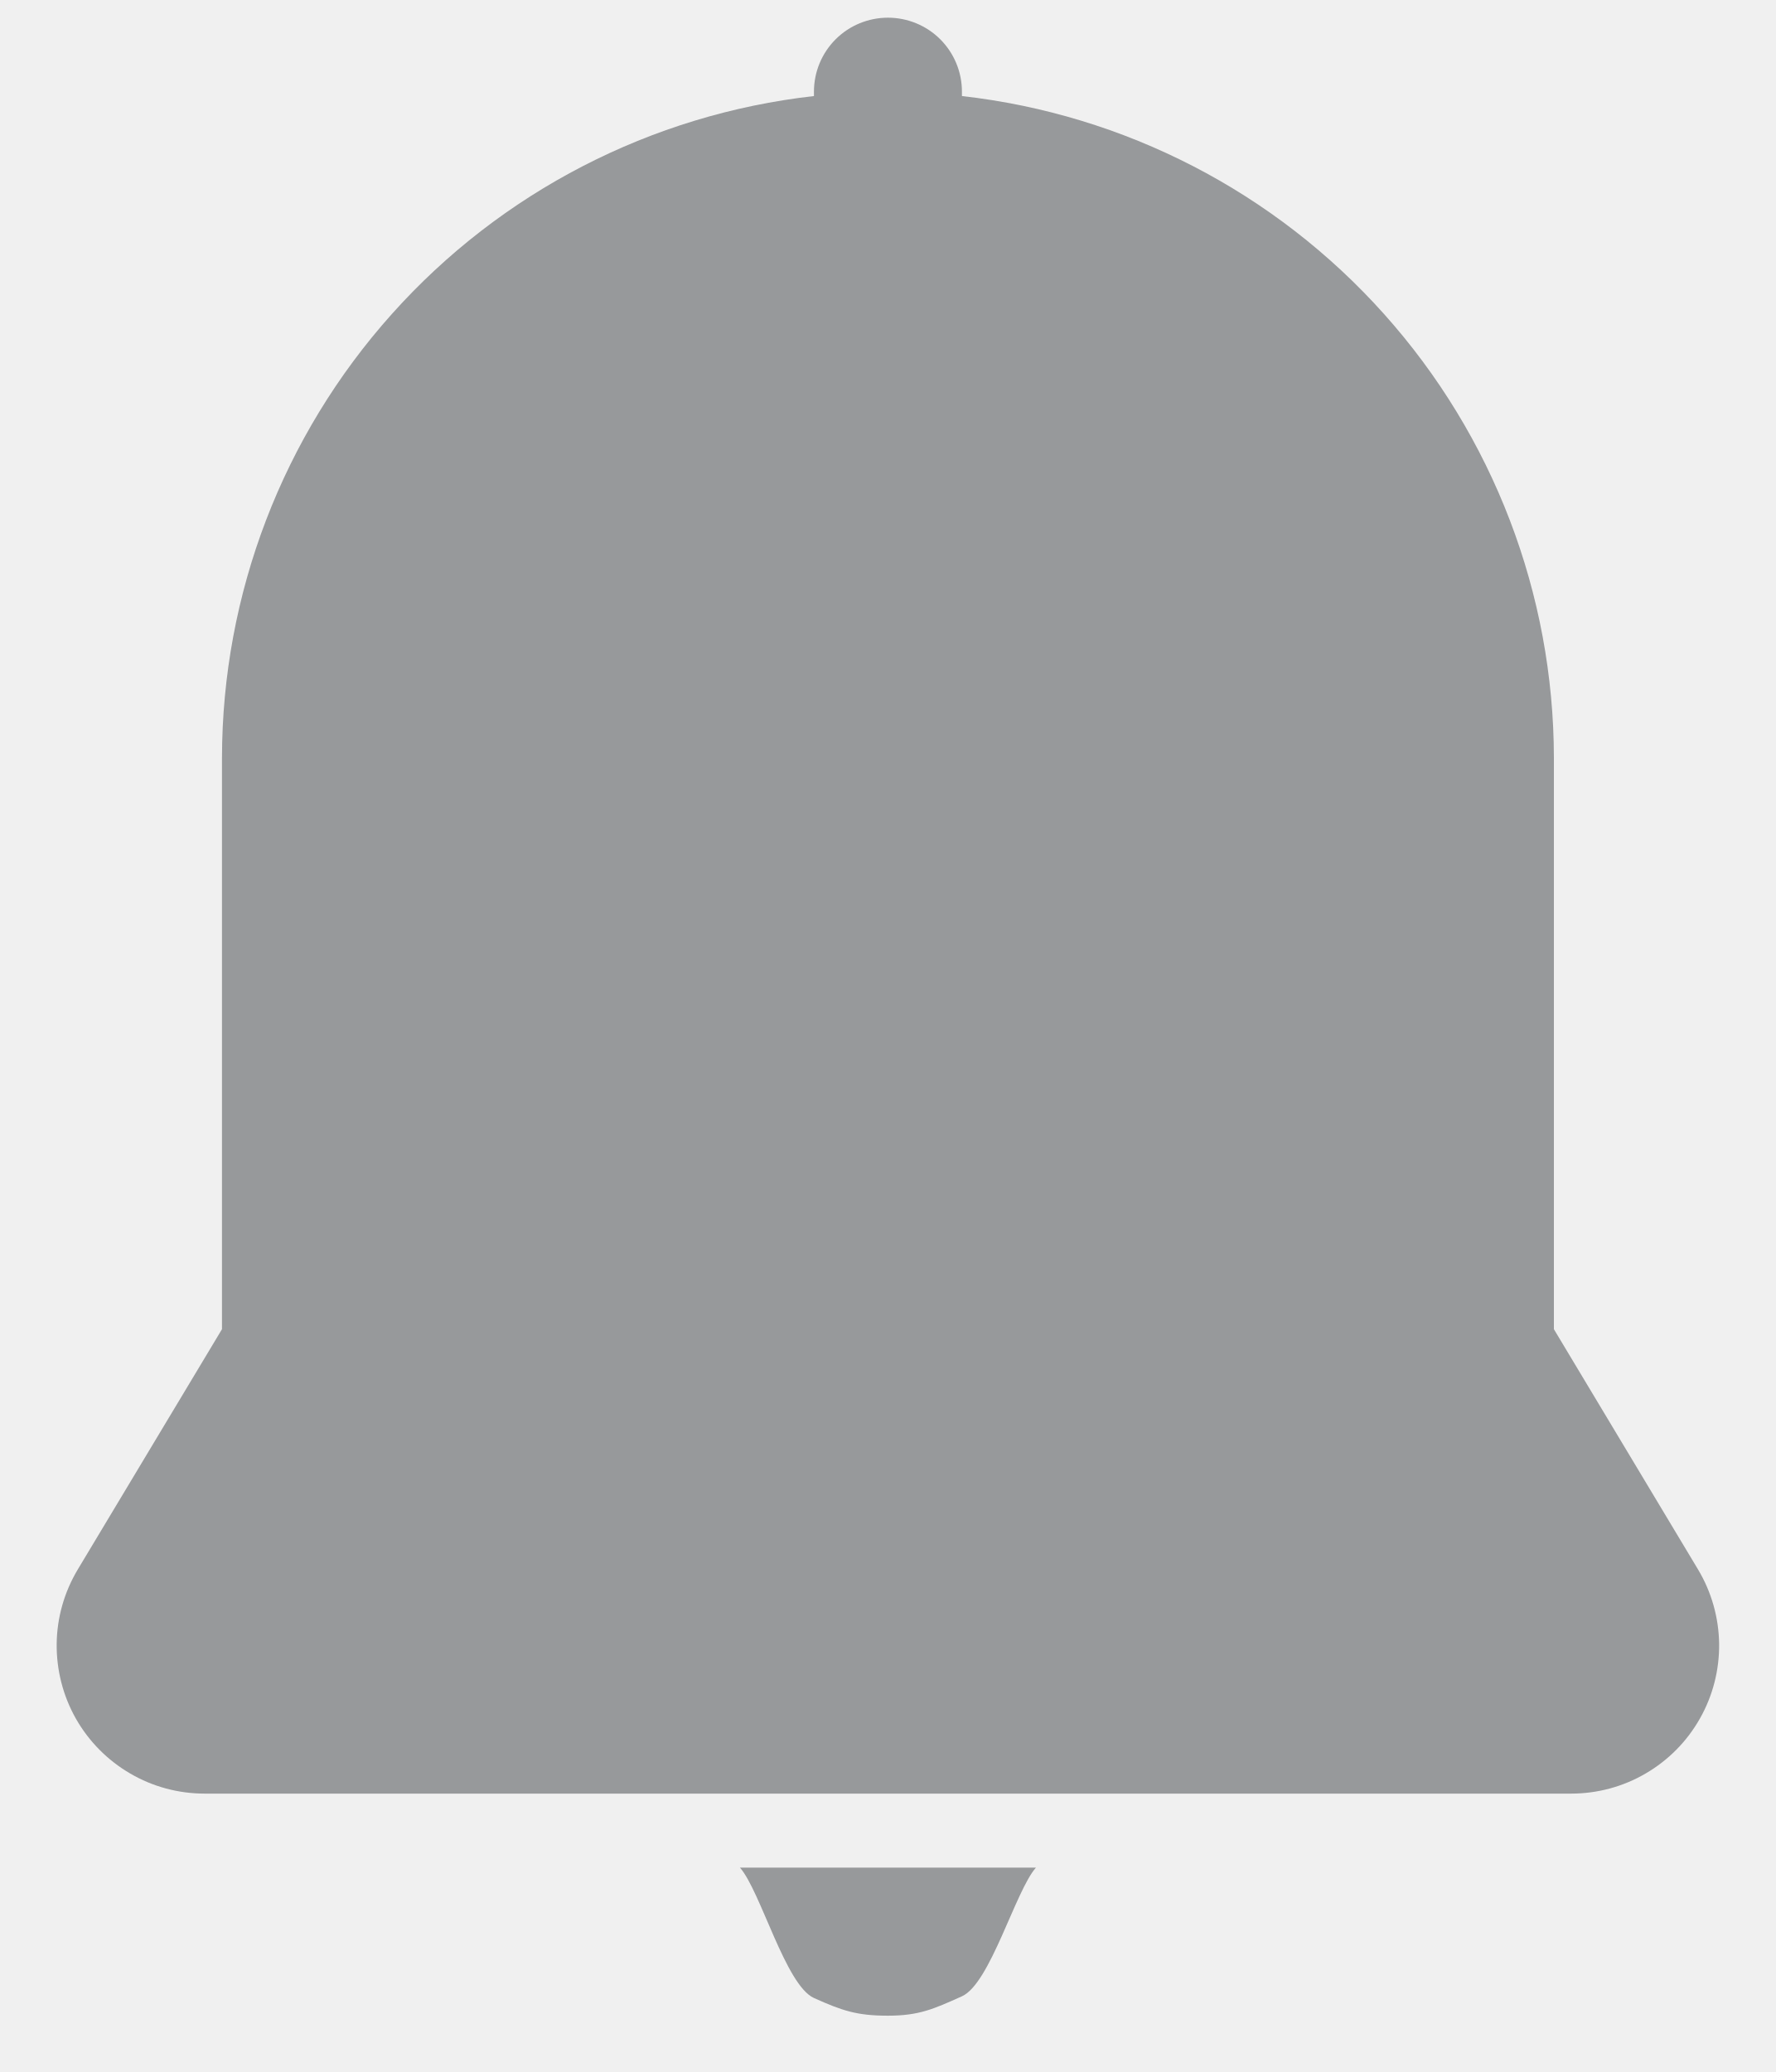
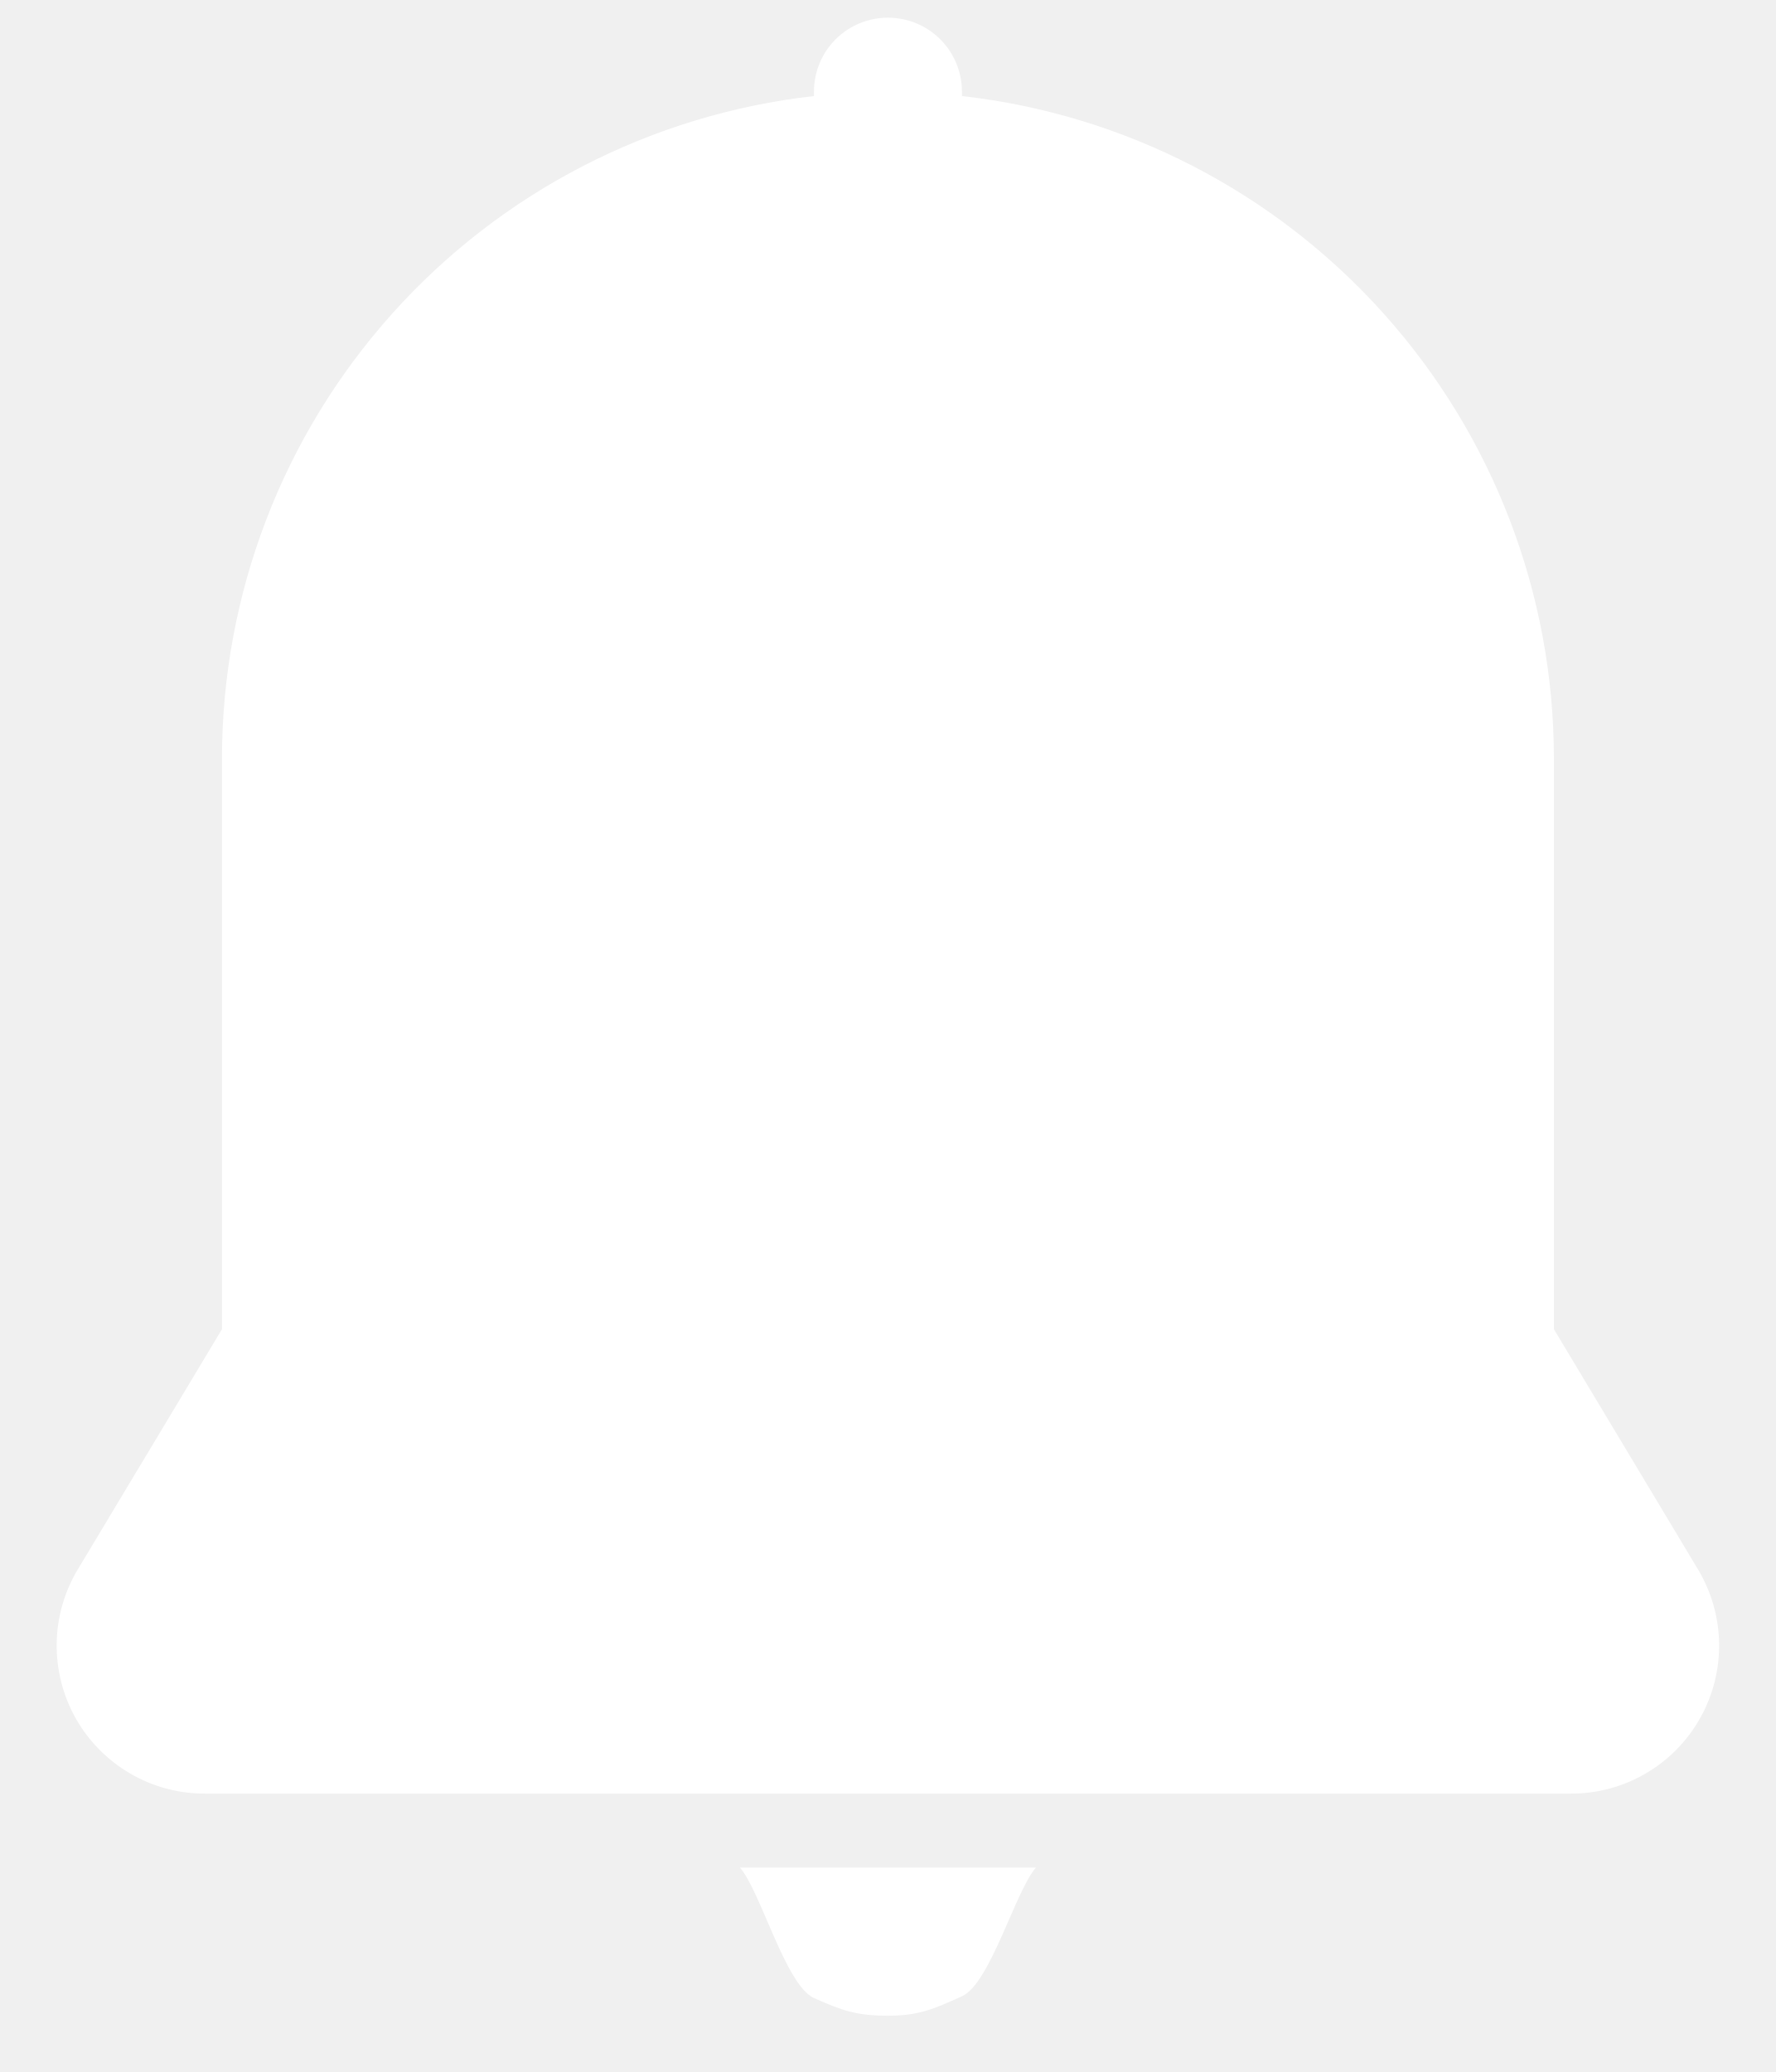
<svg xmlns="http://www.w3.org/2000/svg" width="24" height="28" viewBox="0 0 24 28" fill="none">
-   <path d="M10 25.238H14C13.722 25.553 13.383 26.805 13 26.977C12.617 27.149 12.42 27.239 12 27.239C11.58 27.239 11.383 27.172 11 27C10.617 26.828 10.278 25.553 10 25.238ZM22.948 21.209L21 17.962V10.239C20.997 8.026 20.18 5.892 18.704 4.243C17.229 2.594 15.199 1.546 13 1.298V1.239C13 0.973 12.895 0.719 12.707 0.531C12.52 0.344 12.265 0.239 12 0.239C11.735 0.239 11.48 0.344 11.293 0.531C11.105 0.719 11 0.973 11 1.239V1.298C8.801 1.546 6.771 2.594 5.296 4.243C3.82 5.892 3.003 8.026 3 10.239V17.962L1.051 21.209C0.869 21.513 0.77 21.859 0.766 22.213C0.762 22.567 0.851 22.916 1.025 23.224C1.2 23.532 1.453 23.788 1.759 23.966C2.064 24.145 2.412 24.238 2.766 24.238H21.233C21.587 24.238 21.934 24.145 22.24 23.966C22.546 23.788 22.799 23.532 22.973 23.224C23.148 22.916 23.237 22.567 23.233 22.213C23.228 21.859 23.13 21.513 22.948 21.209Z" fill="#97999B" />
+   <path d="M10 25.238H14C13.722 25.553 13.383 26.805 13 26.977C12.617 27.149 12.42 27.239 12 27.239C11.58 27.239 11.383 27.172 11 27C10.617 26.828 10.278 25.553 10 25.238ZM22.948 21.209L21 17.962V10.239C20.997 8.026 20.18 5.892 18.704 4.243C17.229 2.594 15.199 1.546 13 1.298V1.239C13 0.973 12.895 0.719 12.707 0.531C12.52 0.344 12.265 0.239 12 0.239C11.735 0.239 11.48 0.344 11.293 0.531C11.105 0.719 11 0.973 11 1.239V1.298C8.801 1.546 6.771 2.594 5.296 4.243C3.82 5.892 3.003 8.026 3 10.239V17.962L1.051 21.209C0.869 21.513 0.77 21.859 0.766 22.213C0.762 22.567 0.851 22.916 1.025 23.224C1.2 23.532 1.453 23.788 1.759 23.966C2.064 24.145 2.412 24.238 2.766 24.238H21.233C21.587 24.238 21.934 24.145 22.24 23.966C22.546 23.788 22.799 23.532 22.973 23.224C23.148 22.916 23.237 22.567 23.233 22.213C23.228 21.859 23.13 21.513 22.948 21.209Z" fill="white" />
</svg>
